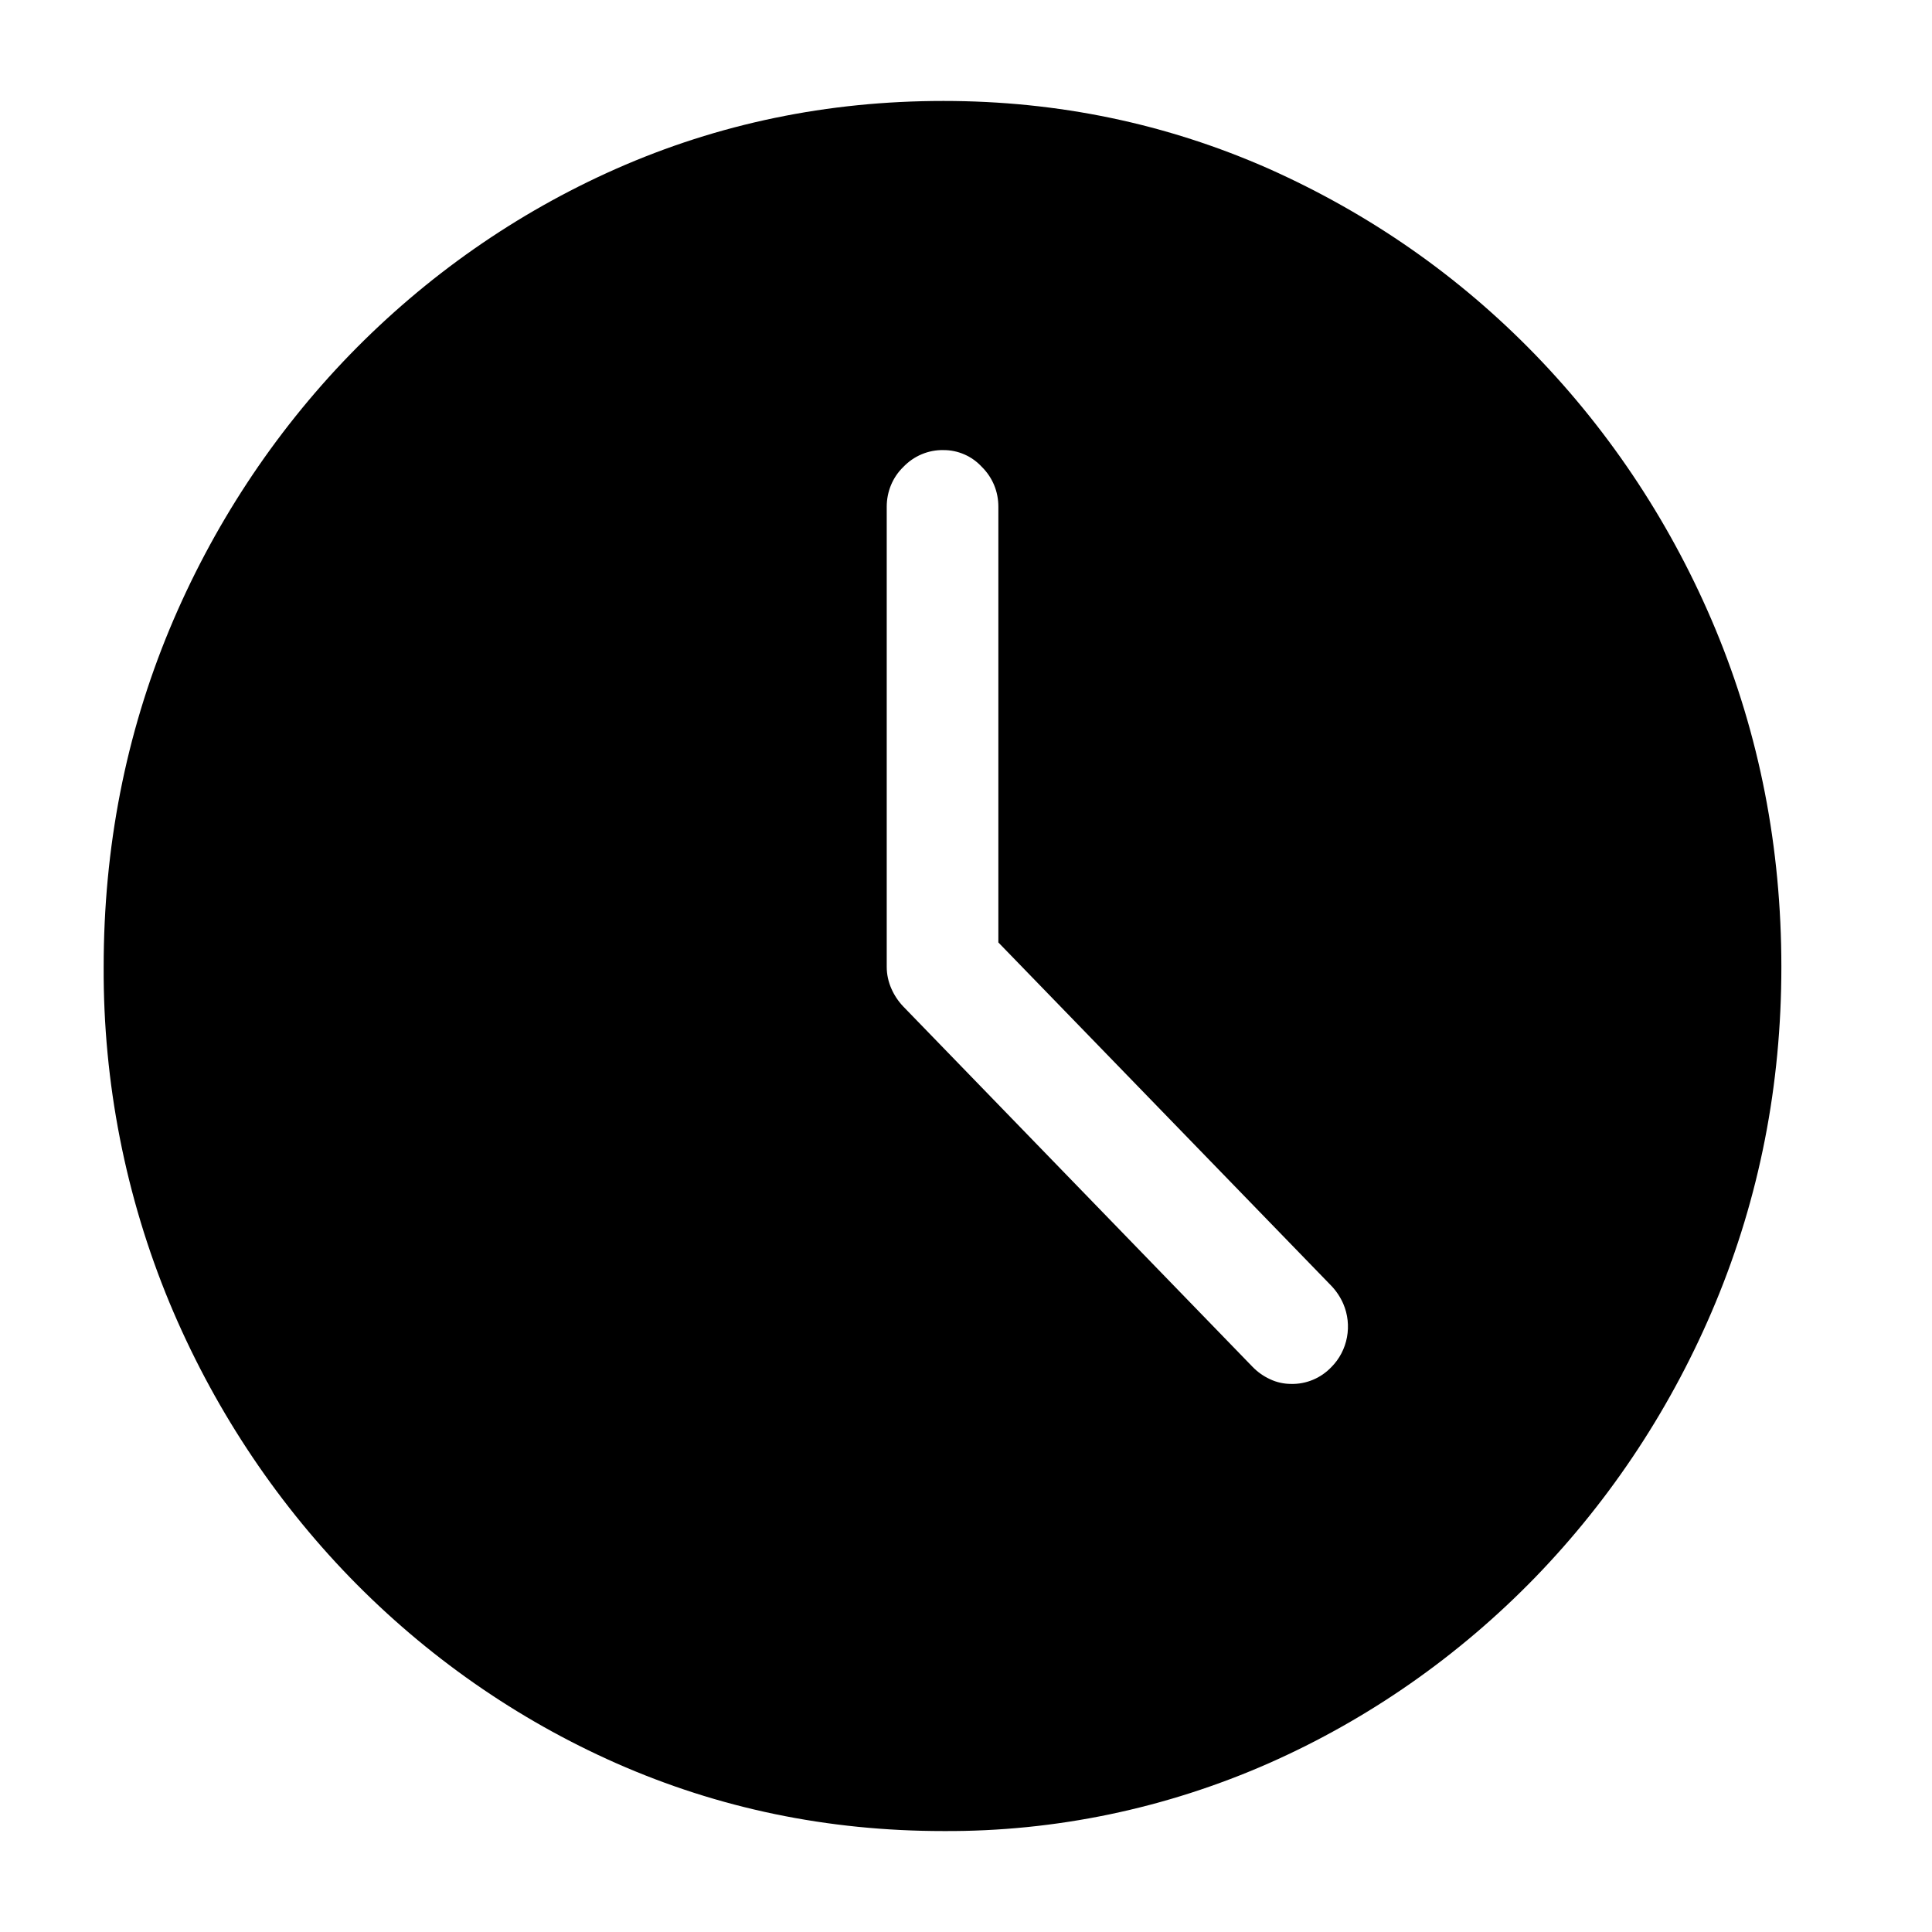
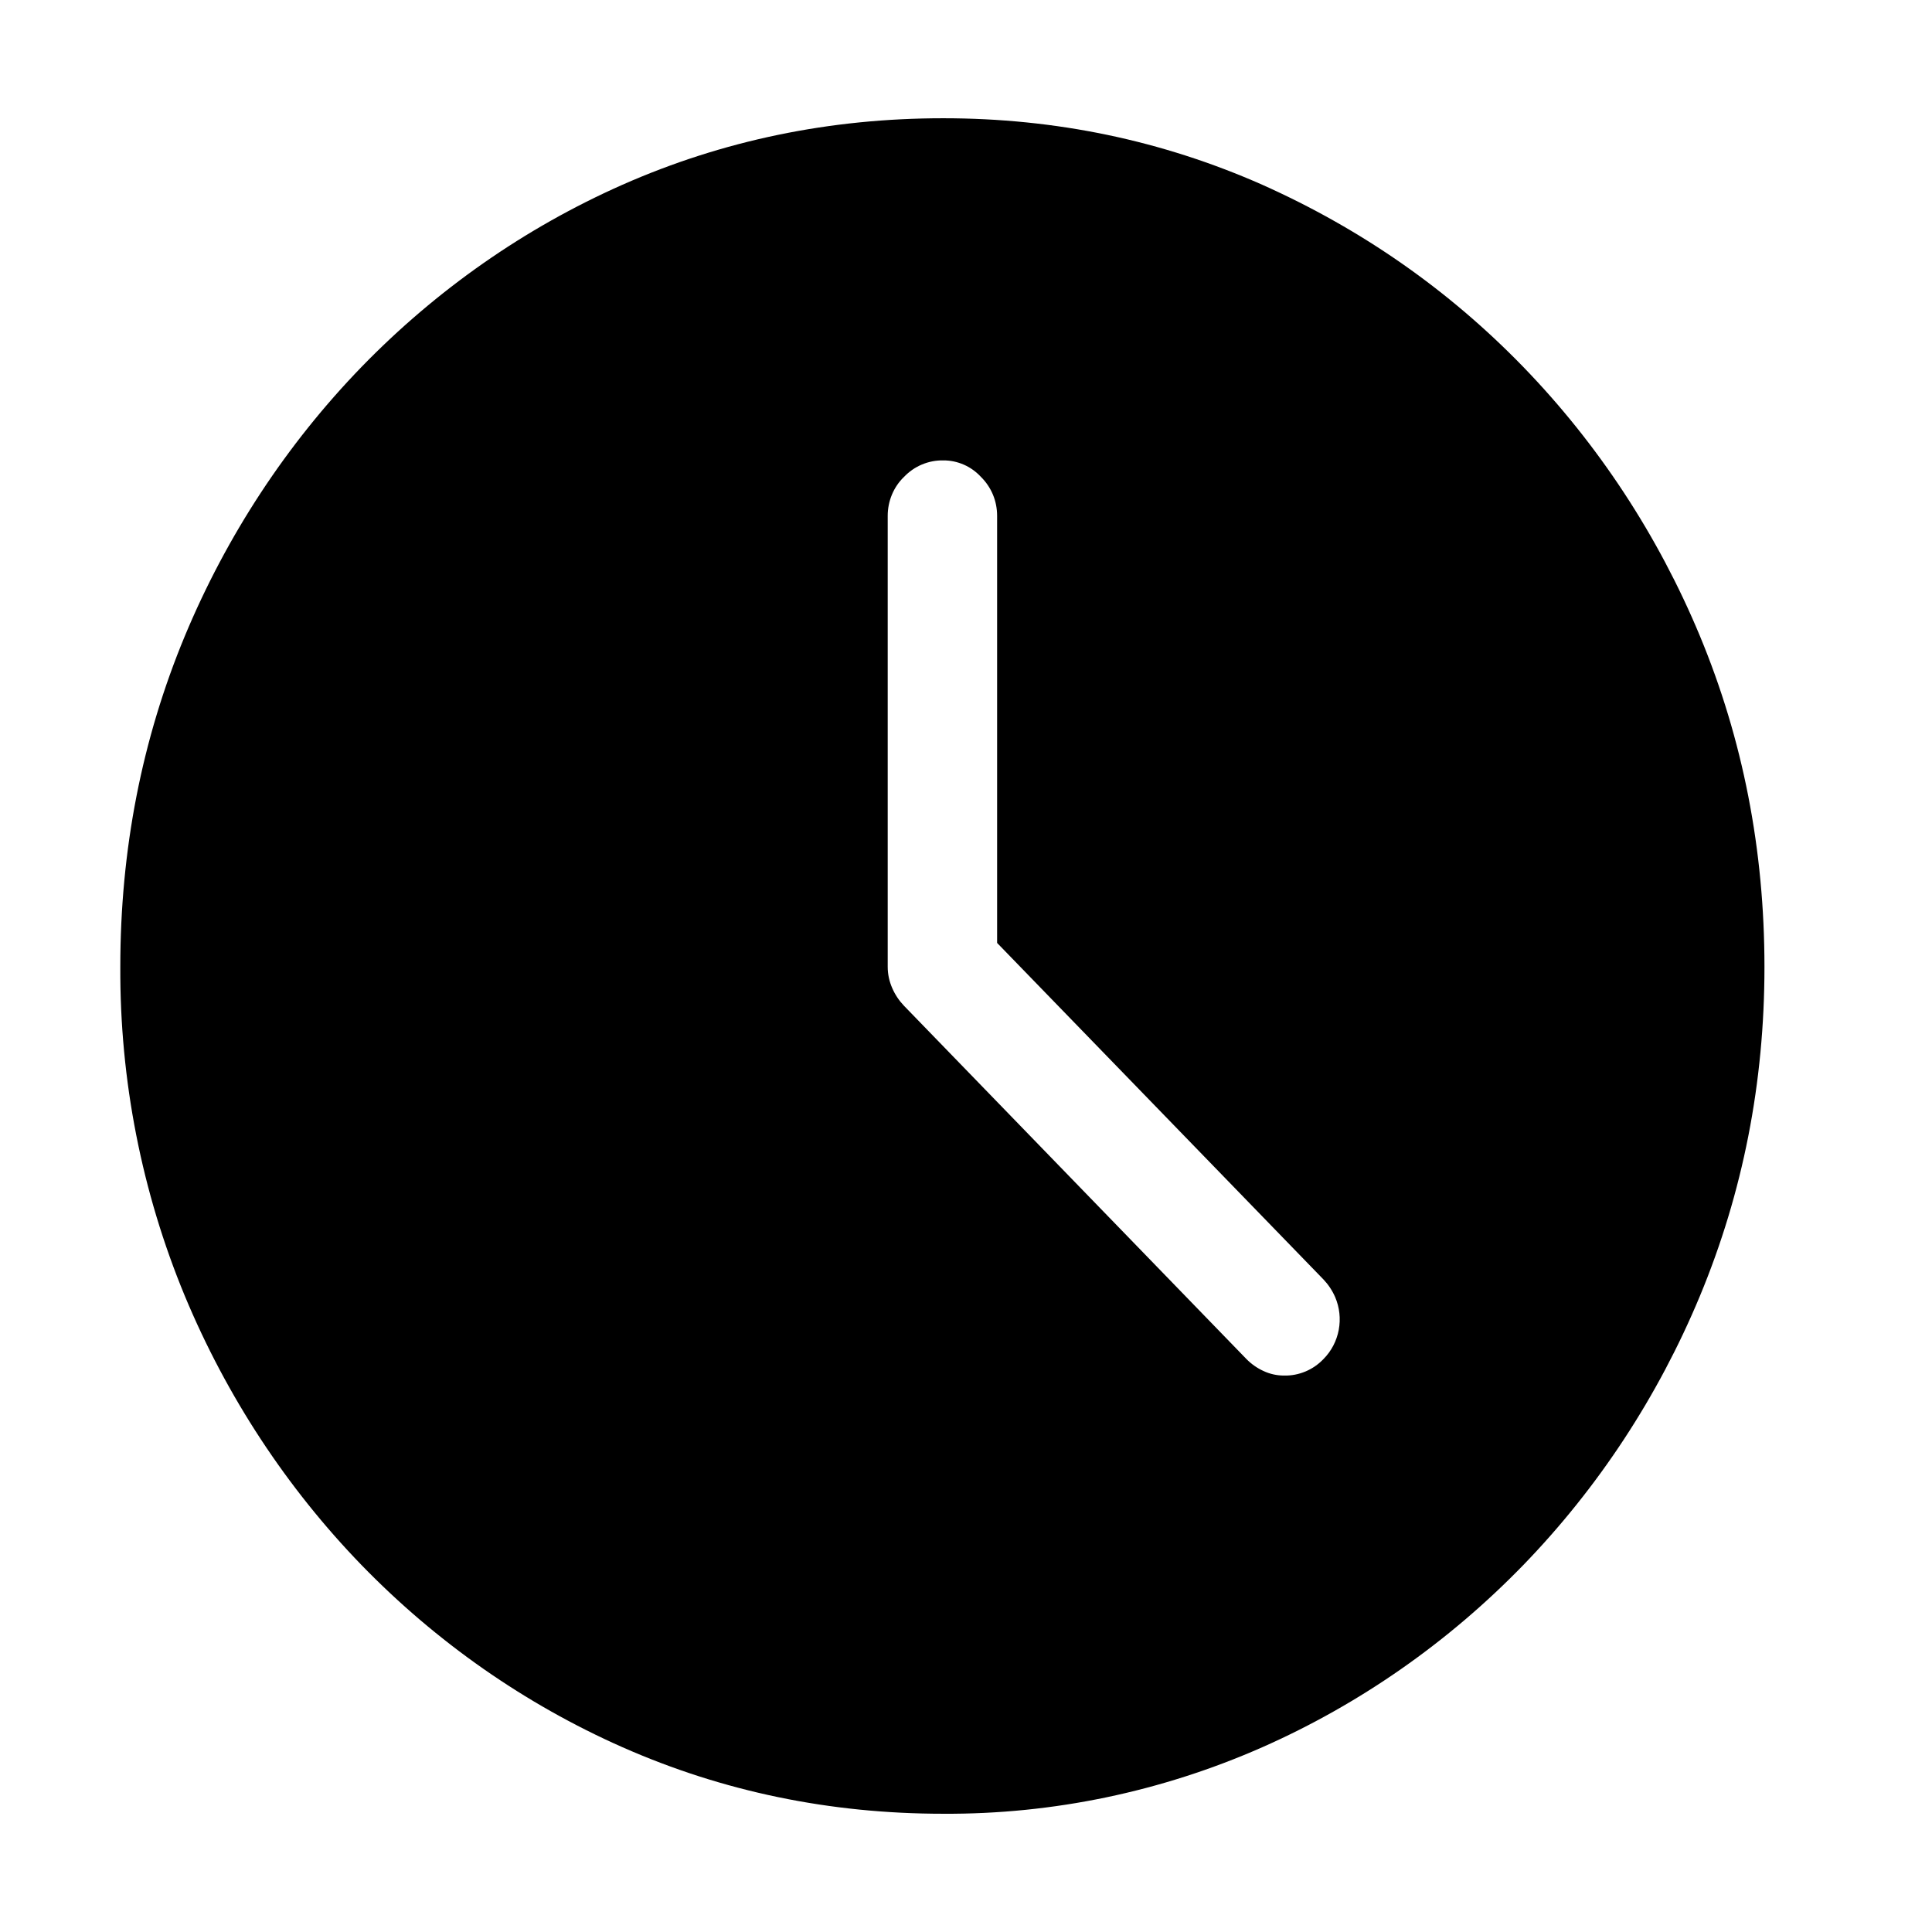
<svg xmlns="http://www.w3.org/2000/svg" width="256" height="256" viewBox="0 0 256 256" fill="none">
-   <path fill-rule="evenodd" clip-rule="evenodd" d="M125.008 13.376C140.208 13.376 154.584 16.376 168.159 22.376C181.575 28.376 193.328 36.584 203.432 47C213.56 57.456 221.664 69.8 227.312 83.376C233.128 97.376 236.04 112.288 236.04 128.128C236.04 143.792 233.128 158.624 227.312 172.624C221.664 186.2 213.56 198.544 203.432 209C193.296 219.44 181.327 227.8 168.159 233.624C154.52 239.64 139.84 242.704 125.016 242.624C109.664 242.624 95.208 239.624 81.624 233.624C68.456 227.8 56.488 219.44 46.352 209C36.224 198.544 28.12 186.2 22.464 172.624C16.632 158.56 13.664 143.416 13.736 128.128C13.736 112.288 16.648 97.376 22.464 83.376C28.12 69.8 36.224 57.456 46.352 47C56.488 36.56 68.456 28.2 81.615 22.376C95.192 16.376 109.656 13.376 125.008 13.376ZM125.016 59.64C124.032 59.616 123.048 59.808 122.128 60.192C121.208 60.576 120.384 61.152 119.688 61.88C118.992 62.552 118.44 63.368 118.064 64.272C117.688 65.176 117.496 66.152 117.496 67.136V128.12C117.496 129.112 117.712 130.096 118.112 131C118.496 131.88 119.032 132.68 119.688 133.368L165.984 181.128C166.648 181.808 167.432 182.36 168.288 182.752C169.16 183.168 170.121 183.376 171.08 183.376H171.096C172.08 183.4 173.064 183.208 173.984 182.824C174.904 182.44 175.728 181.864 176.424 181.136C177.48 180.072 178.2 178.696 178.48 177.2C178.76 175.704 178.592 174.152 177.992 172.76C177.608 171.88 177.072 171.072 176.416 170.384L132.288 124.88V67.136C132.288 66.16 132.104 65.184 131.728 64.28C131.352 63.376 130.8 62.56 130.112 61.88C129.456 61.168 128.672 60.6 127.792 60.216C126.912 59.832 125.968 59.632 125.016 59.64Z" fill="currentColor" />
+   <g data-optical="rescale" transform="translate(124.0,128.0) scale(0.98) translate(-124.0,-128.0)">
+     <path fill-rule="evenodd" clip-rule="evenodd" d="M125.008 13.376C140.208 13.376 154.584 16.376 168.159 22.376C181.575 28.376 193.328 36.584 203.432 47C213.56 57.456 221.664 69.8 227.312 83.376C233.128 97.376 236.04 112.288 236.04 128.128C236.04 143.792 233.128 158.624 227.312 172.624C221.664 186.2 213.56 198.544 203.432 209C193.296 219.44 181.327 227.8 168.159 233.624C154.52 239.64 139.84 242.704 125.016 242.624C109.664 242.624 95.208 239.624 81.624 233.624C68.456 227.8 56.488 219.44 46.352 209C36.224 198.544 28.12 186.2 22.464 172.624C16.632 158.56 13.664 143.416 13.736 128.128C13.736 112.288 16.648 97.376 22.464 83.376C28.12 69.8 36.224 57.456 46.352 47C56.488 36.56 68.456 28.2 81.615 22.376C95.192 16.376 109.656 13.376 125.008 13.376ZM125.016 59.64C124.032 59.616 123.048 59.808 122.128 60.192C121.208 60.576 120.384 61.152 119.688 61.88C118.992 62.552 118.44 63.368 118.064 64.272C117.688 65.176 117.496 66.152 117.496 67.136V128.12C117.496 129.112 117.712 130.096 118.112 131C118.496 131.88 119.032 132.68 119.688 133.368L165.984 181.128C166.648 181.808 167.432 182.36 168.288 182.752C169.16 183.168 170.121 183.376 171.08 183.376H171.096C172.08 183.4 173.064 183.208 173.984 182.824C174.904 182.44 175.728 181.864 176.424 181.136C177.48 180.072 178.2 178.696 178.48 177.2C178.76 175.704 178.592 174.152 177.992 172.76C177.608 171.88 177.072 171.072 176.416 170.384L132.288 124.88V67.136C132.288 66.16 132.104 65.184 131.728 64.28C131.352 63.376 130.8 62.56 130.112 61.88C129.456 61.168 128.672 60.6 127.792 60.216C126.912 59.832 125.968 59.632 125.016 59.64Z" fill="currentColor" />
+   </g>
</svg>
